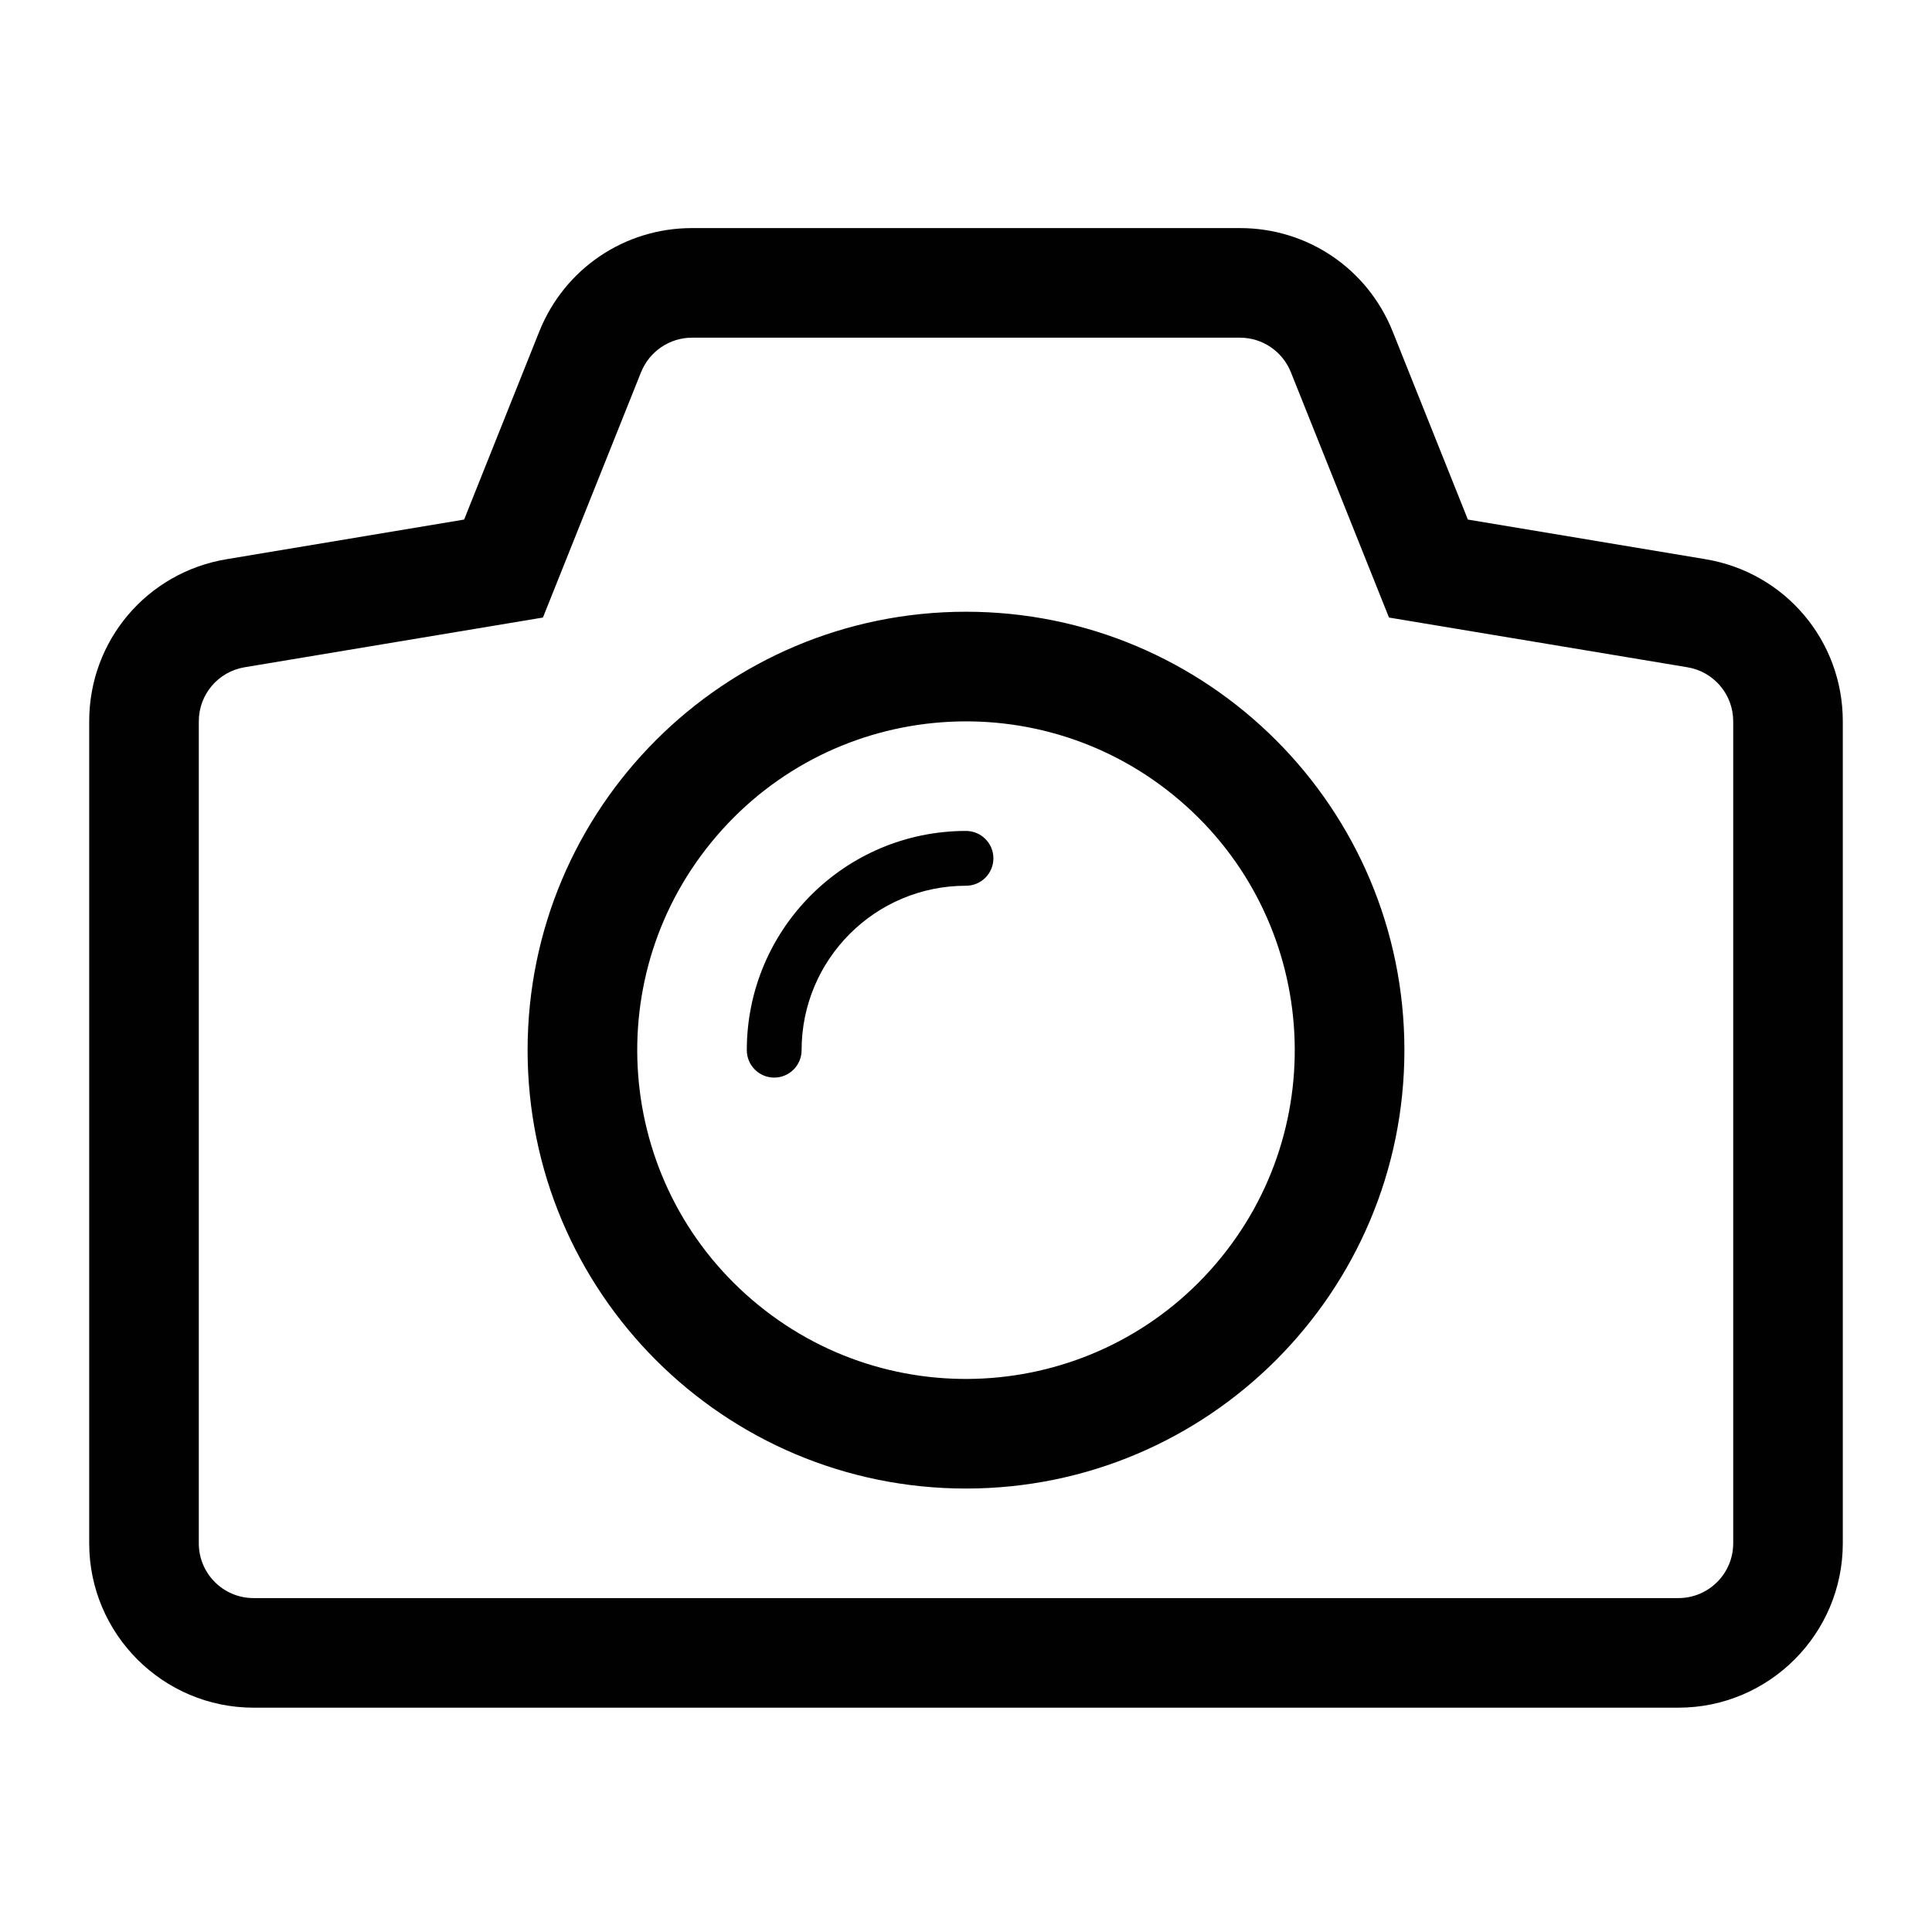
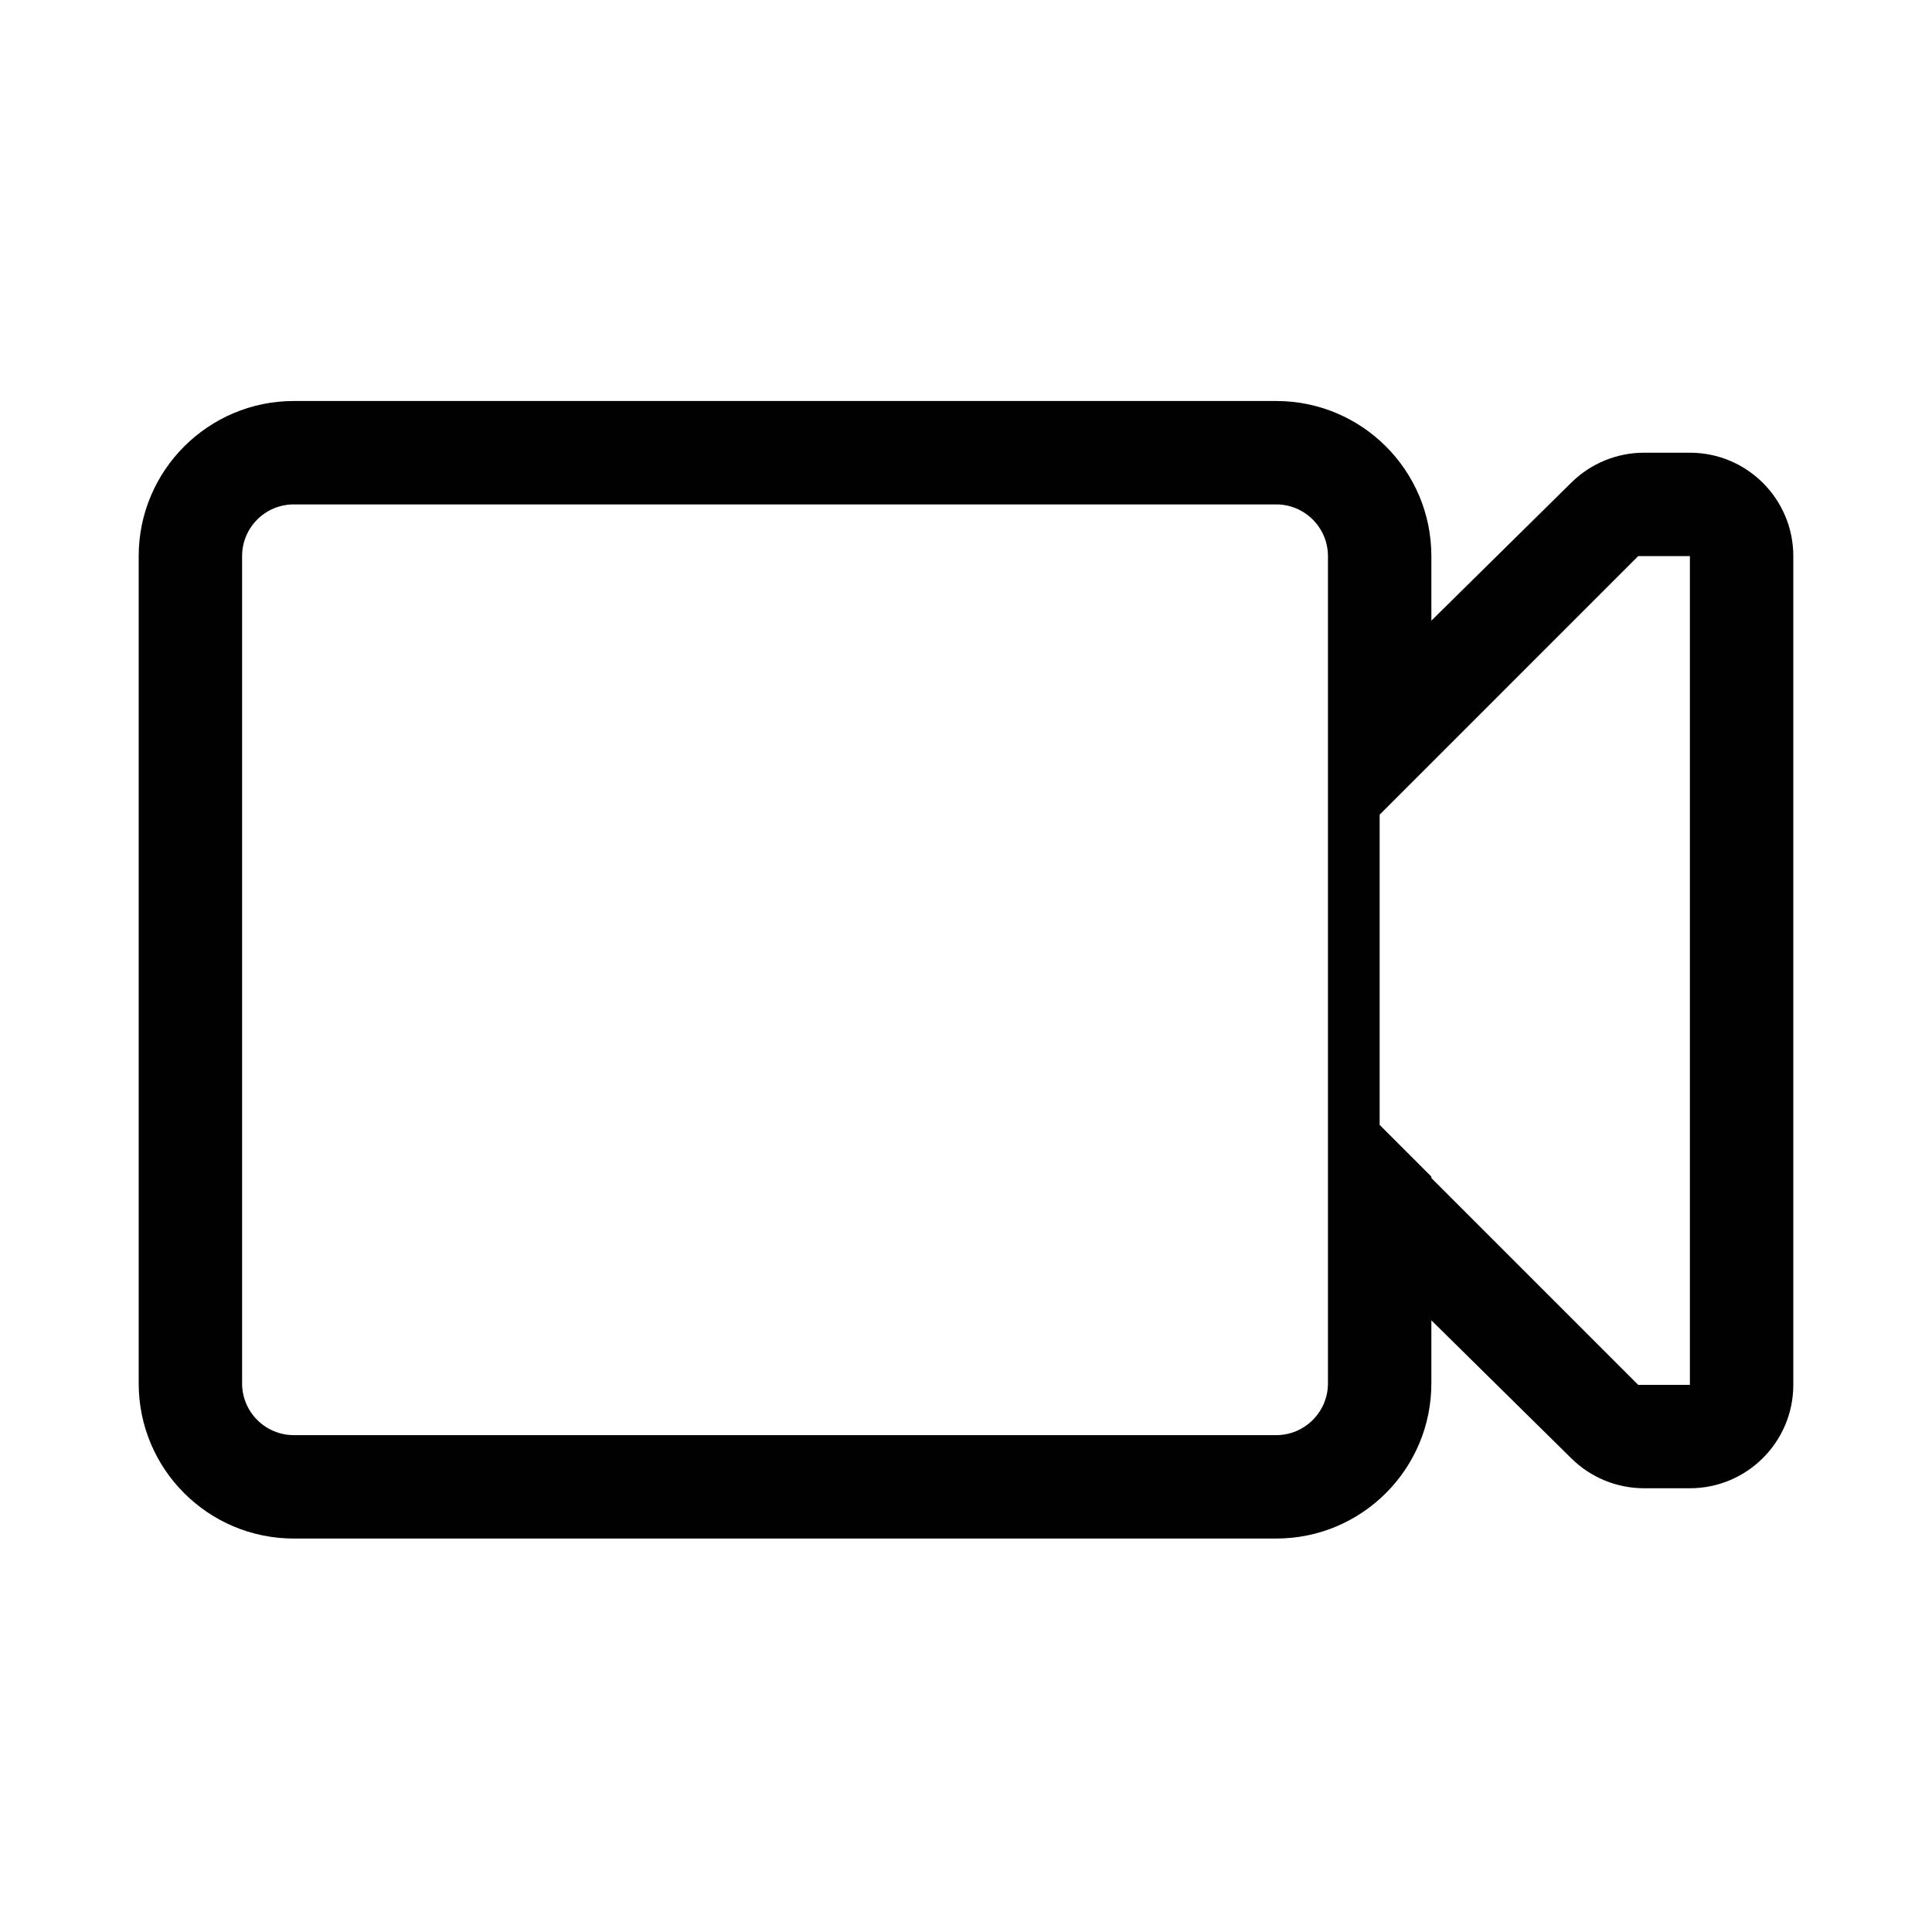
<svg xmlns="http://www.w3.org/2000/svg" version="1.1" id="Layer_1" x="0px" y="0px" width="512px" height="512px" viewBox="0 0 512 512" enable-background="new 0 0 512 512" xml:space="preserve">
-   <path fill="#010101" d="M256,162.117c-64.175,0-116.181,52.006-116.181,116.181c0,64.175,52.006,116.181,116.181,116.181  c64.16,0,116.181-52.02,116.181-116.181C372.181,214.138,320.16,162.117,256,162.117z M322.146,335.013  c-31.313,36.533-86.306,40.76-122.839,9.445c-36.555-31.314-40.767-86.341-9.445-122.854c31.3-36.555,86.306-40.767,122.839-9.438  C349.234,243.459,353.46,298.479,322.146,335.013z M256,220.208c4.007,0,7.262,3.255,7.262,7.261c0,4.007-3.255,7.262-7.262,7.262  c-24.067,0-43.554,19.5-43.568,43.554v0.028c0,3.999-3.254,7.262-7.261,7.262c-4.006,0-7.261-3.263-7.261-7.262v-0.028  C197.924,246.218,223.92,220.208,256,220.208z M451.941,148.19l-62.94-10.502l-19.94-49.872  c-6.666-16.621-22.55-27.371-40.447-27.371H183.387c-17.891,0-33.782,10.75-40.462,27.386l-19.926,49.857L60.073,148.19  c-21.11,3.503-36.434,21.564-36.434,42.958v217.839c0,24.024,19.55,43.567,43.567,43.567h377.588  c24.024,0,43.567-19.543,43.567-43.567V191.148C488.361,169.755,473.045,151.693,451.941,148.19z M459.316,408.987  c0,8.027-6.496,14.522-14.522,14.522H67.206c-8.034,0-14.522-6.495-14.522-14.522V191.148c0-7.105,5.141-13.161,12.14-14.317  l79.059-13.175l26.01-65.033c2.227-5.502,7.552-9.133,13.494-9.133h145.227c5.928,0,11.26,3.616,13.473,9.133l26.01,65.033  l79.08,13.175c7.007,1.156,12.141,7.211,12.141,14.317V408.987z" />
+   <path fill="#010101" d="M447.84,119.971h-12.15c-7.199,0-14.104,2.837-19.242,7.895l-37.121,36.612v-17.102  c0-22.709-18.413-41.108-41.109-41.108H77.862c-22.662,0-41.108,18.426-41.108,41.108v219.246c0,22.695,18.399,41.108,41.108,41.108  h260.354c22.696,0,41.109-18.413,41.109-41.108v-16.727l37.121,36.611c5.139,5.059,12.043,7.896,19.242,7.896h12.15  c15.122,0,27.406-12.271,27.406-27.405V147.377C475.246,132.235,462.962,119.971,447.84,119.971z M77.862,380.326  c-7.561,0-13.703-6.156-13.703-13.703V147.377c0-7.574,6.122-13.703,13.703-13.703h260.354c7.548,0,13.703,6.143,13.703,13.703  v219.246c0,7.547-6.155,13.703-13.703,13.703H77.862z M447.84,366.998h-13.702l-54.812-54.812v-0.375l-13.703-13.703v-82.217  l68.515-68.515h13.702V366.998z" />
</svg>
